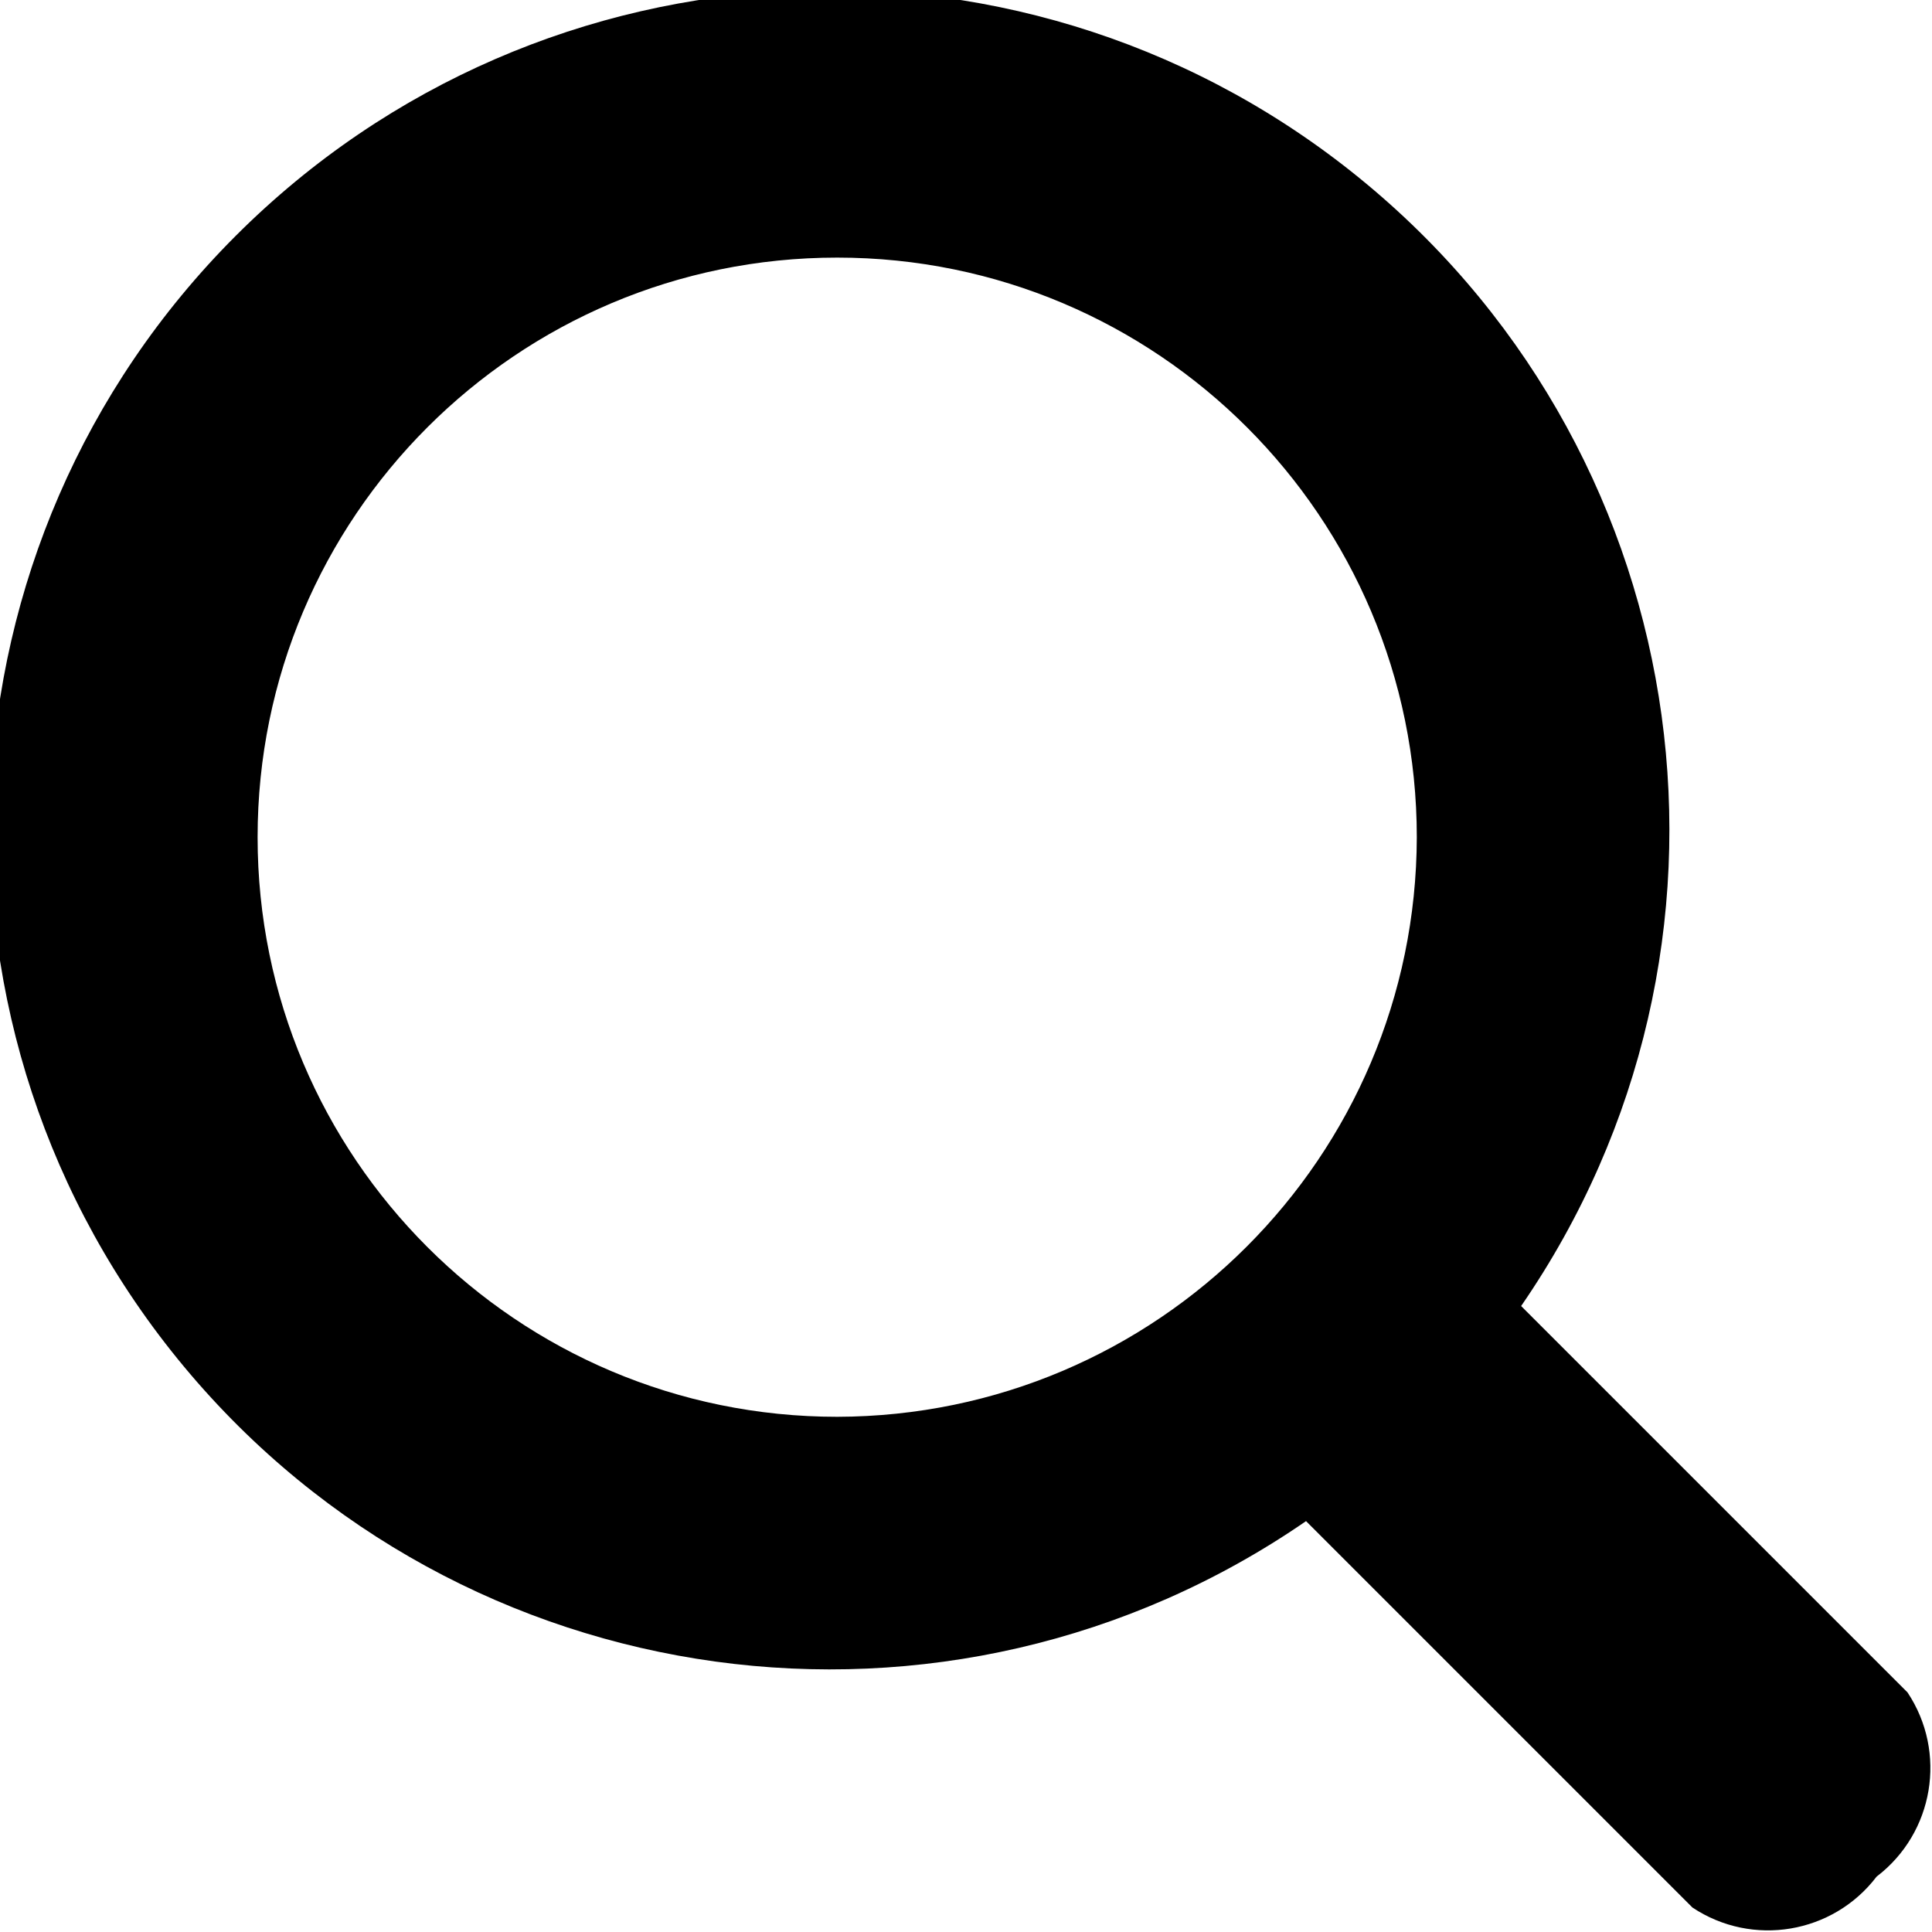
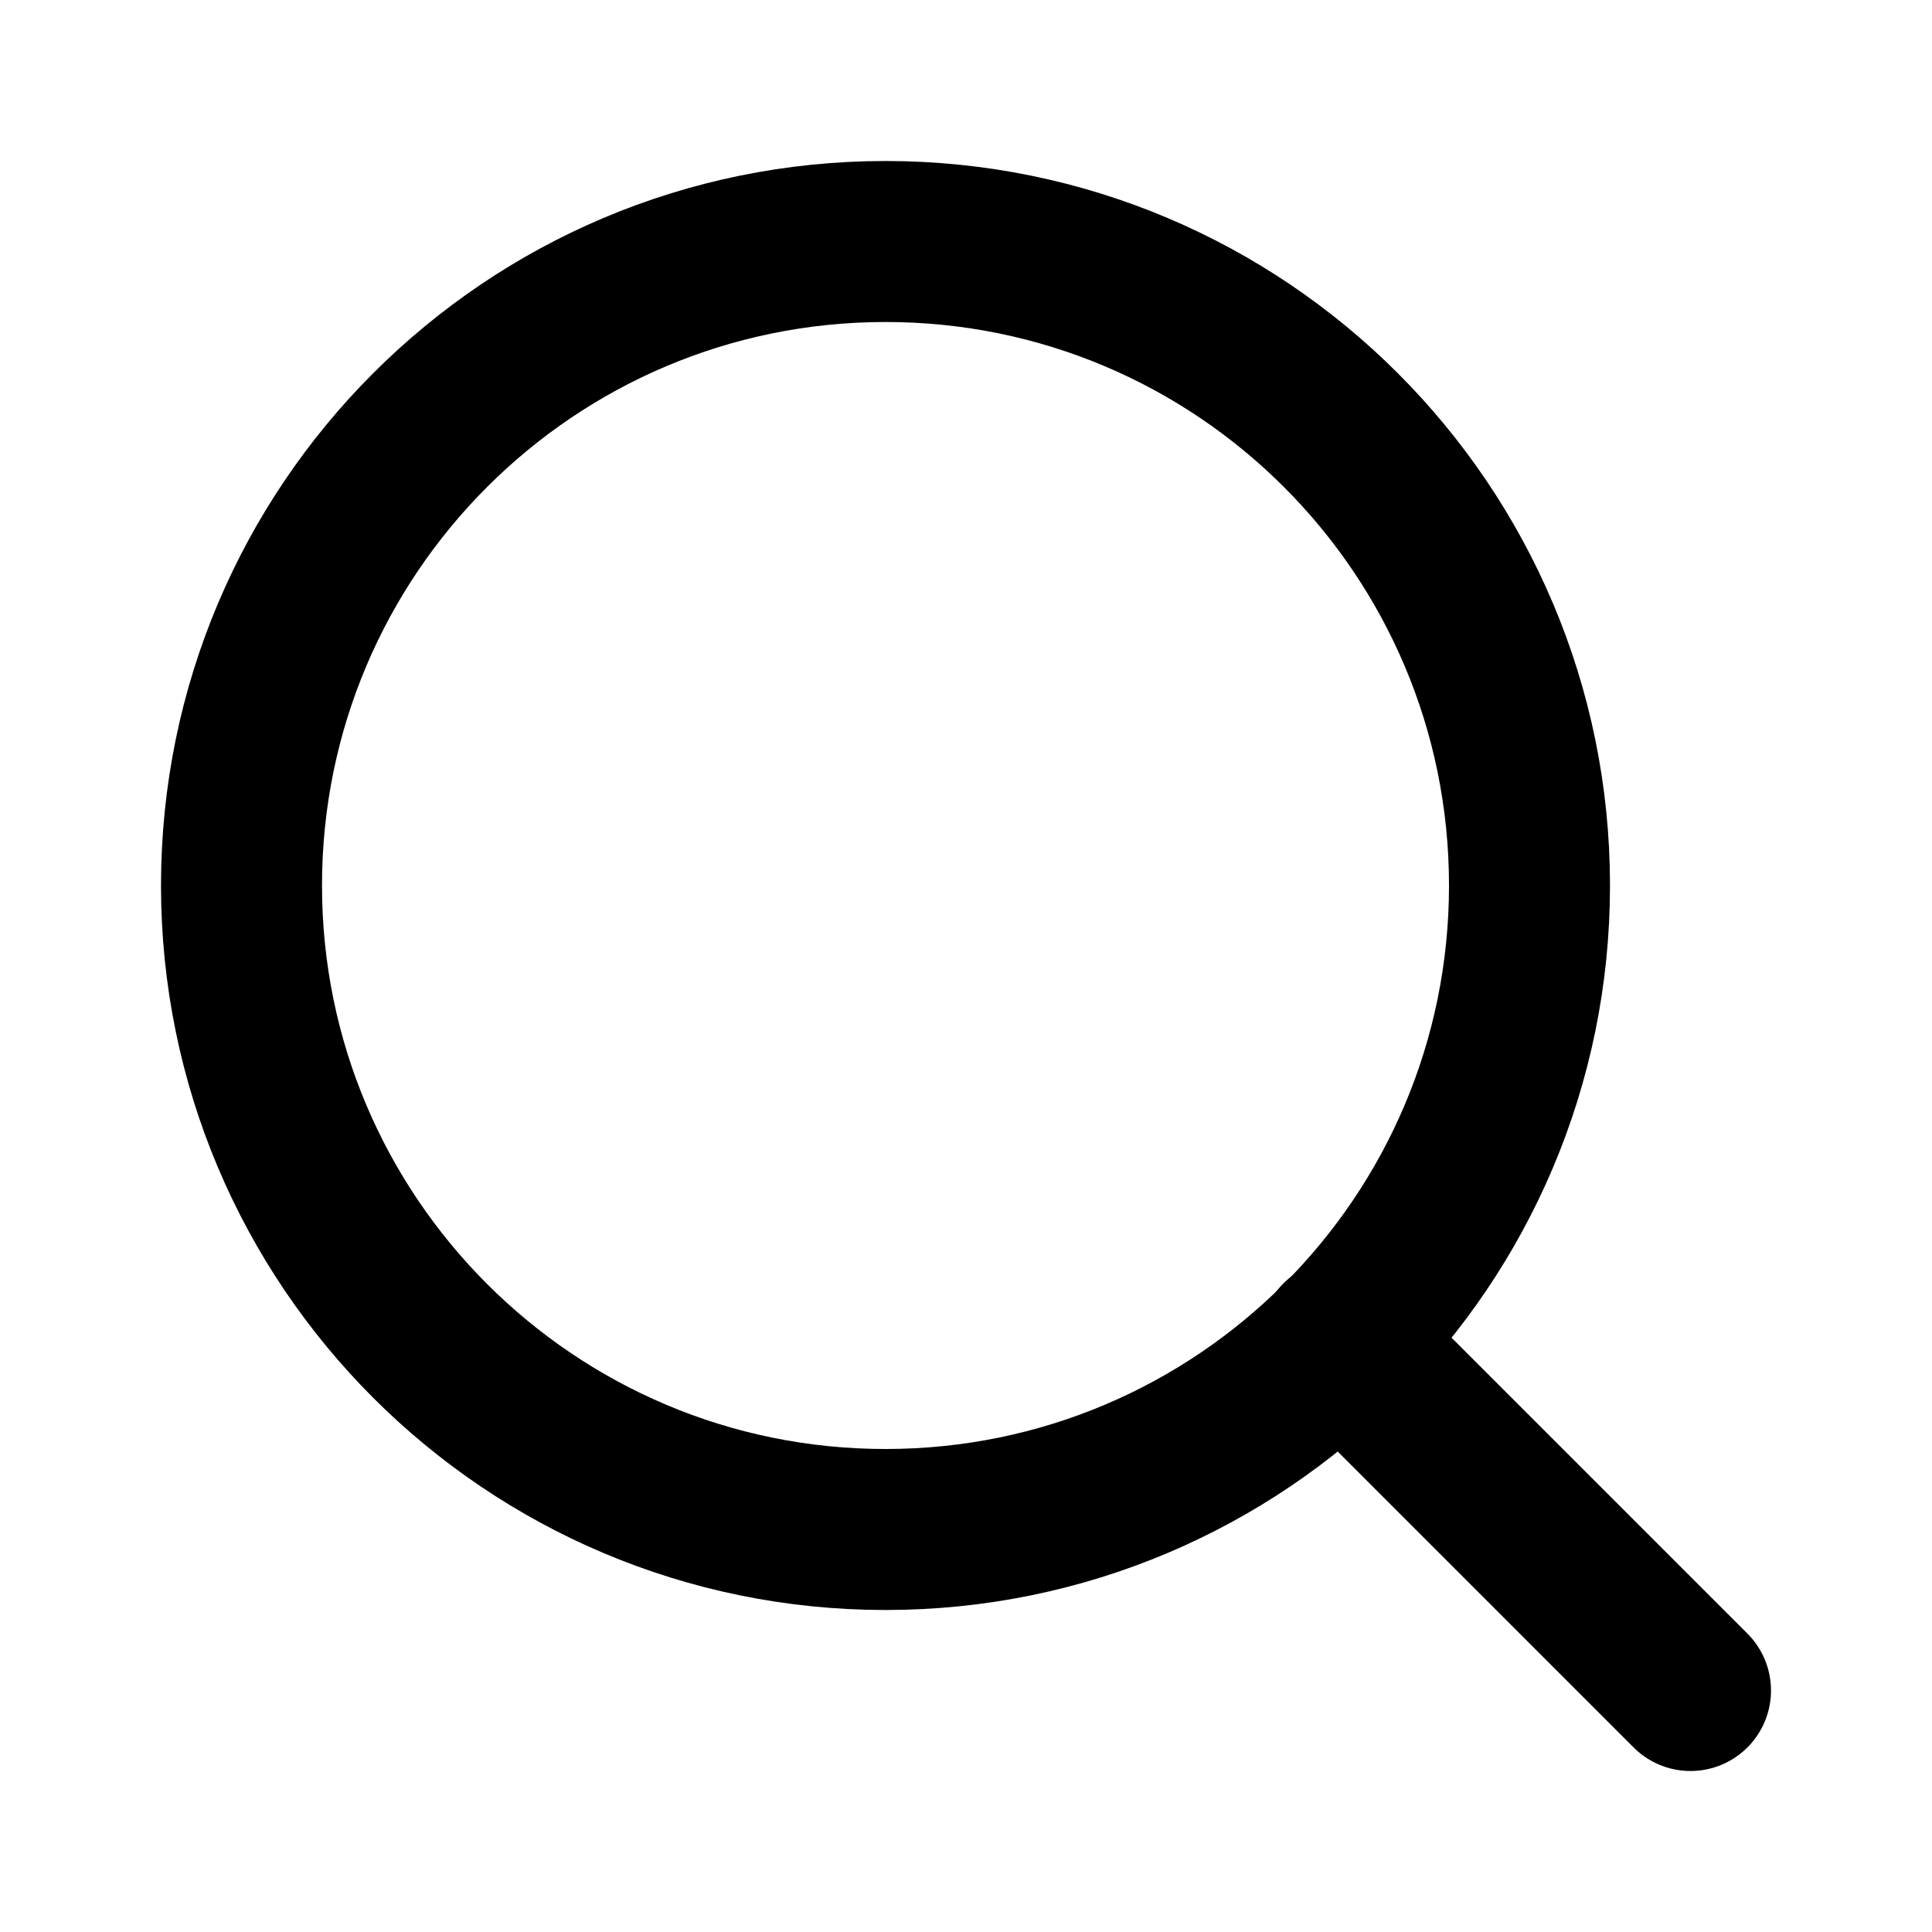
- <svg viewBox="0 0 15 15">
-   <path d="M14.81,13.14l-3-3h0a6.52,6.52,0,1,0-1.67,1.67h0l3,3a1.06,1.06,0,0,0,1.43-.24A1.06,1.06,0,0,0,14.81,13.14ZM6.5,11A4.5,4.5,0,1,1,11,6.5,4.51,4.51,0,0,1,6.5,11Z" />
+ <svg xmlns="http://www.w3.org/2000/svg" width="24" height="24" viewBox="0 0 24 24" fill="none" stroke="currentColor" stroke-width="2" stroke-linecap="round" stroke-linejoin="round" class="feather feather-search">
+   <circle cx="11" cy="11" r="8" />
+   <line x1="21" y1="21" x2="16.65" y2="16.65" />
</svg>
